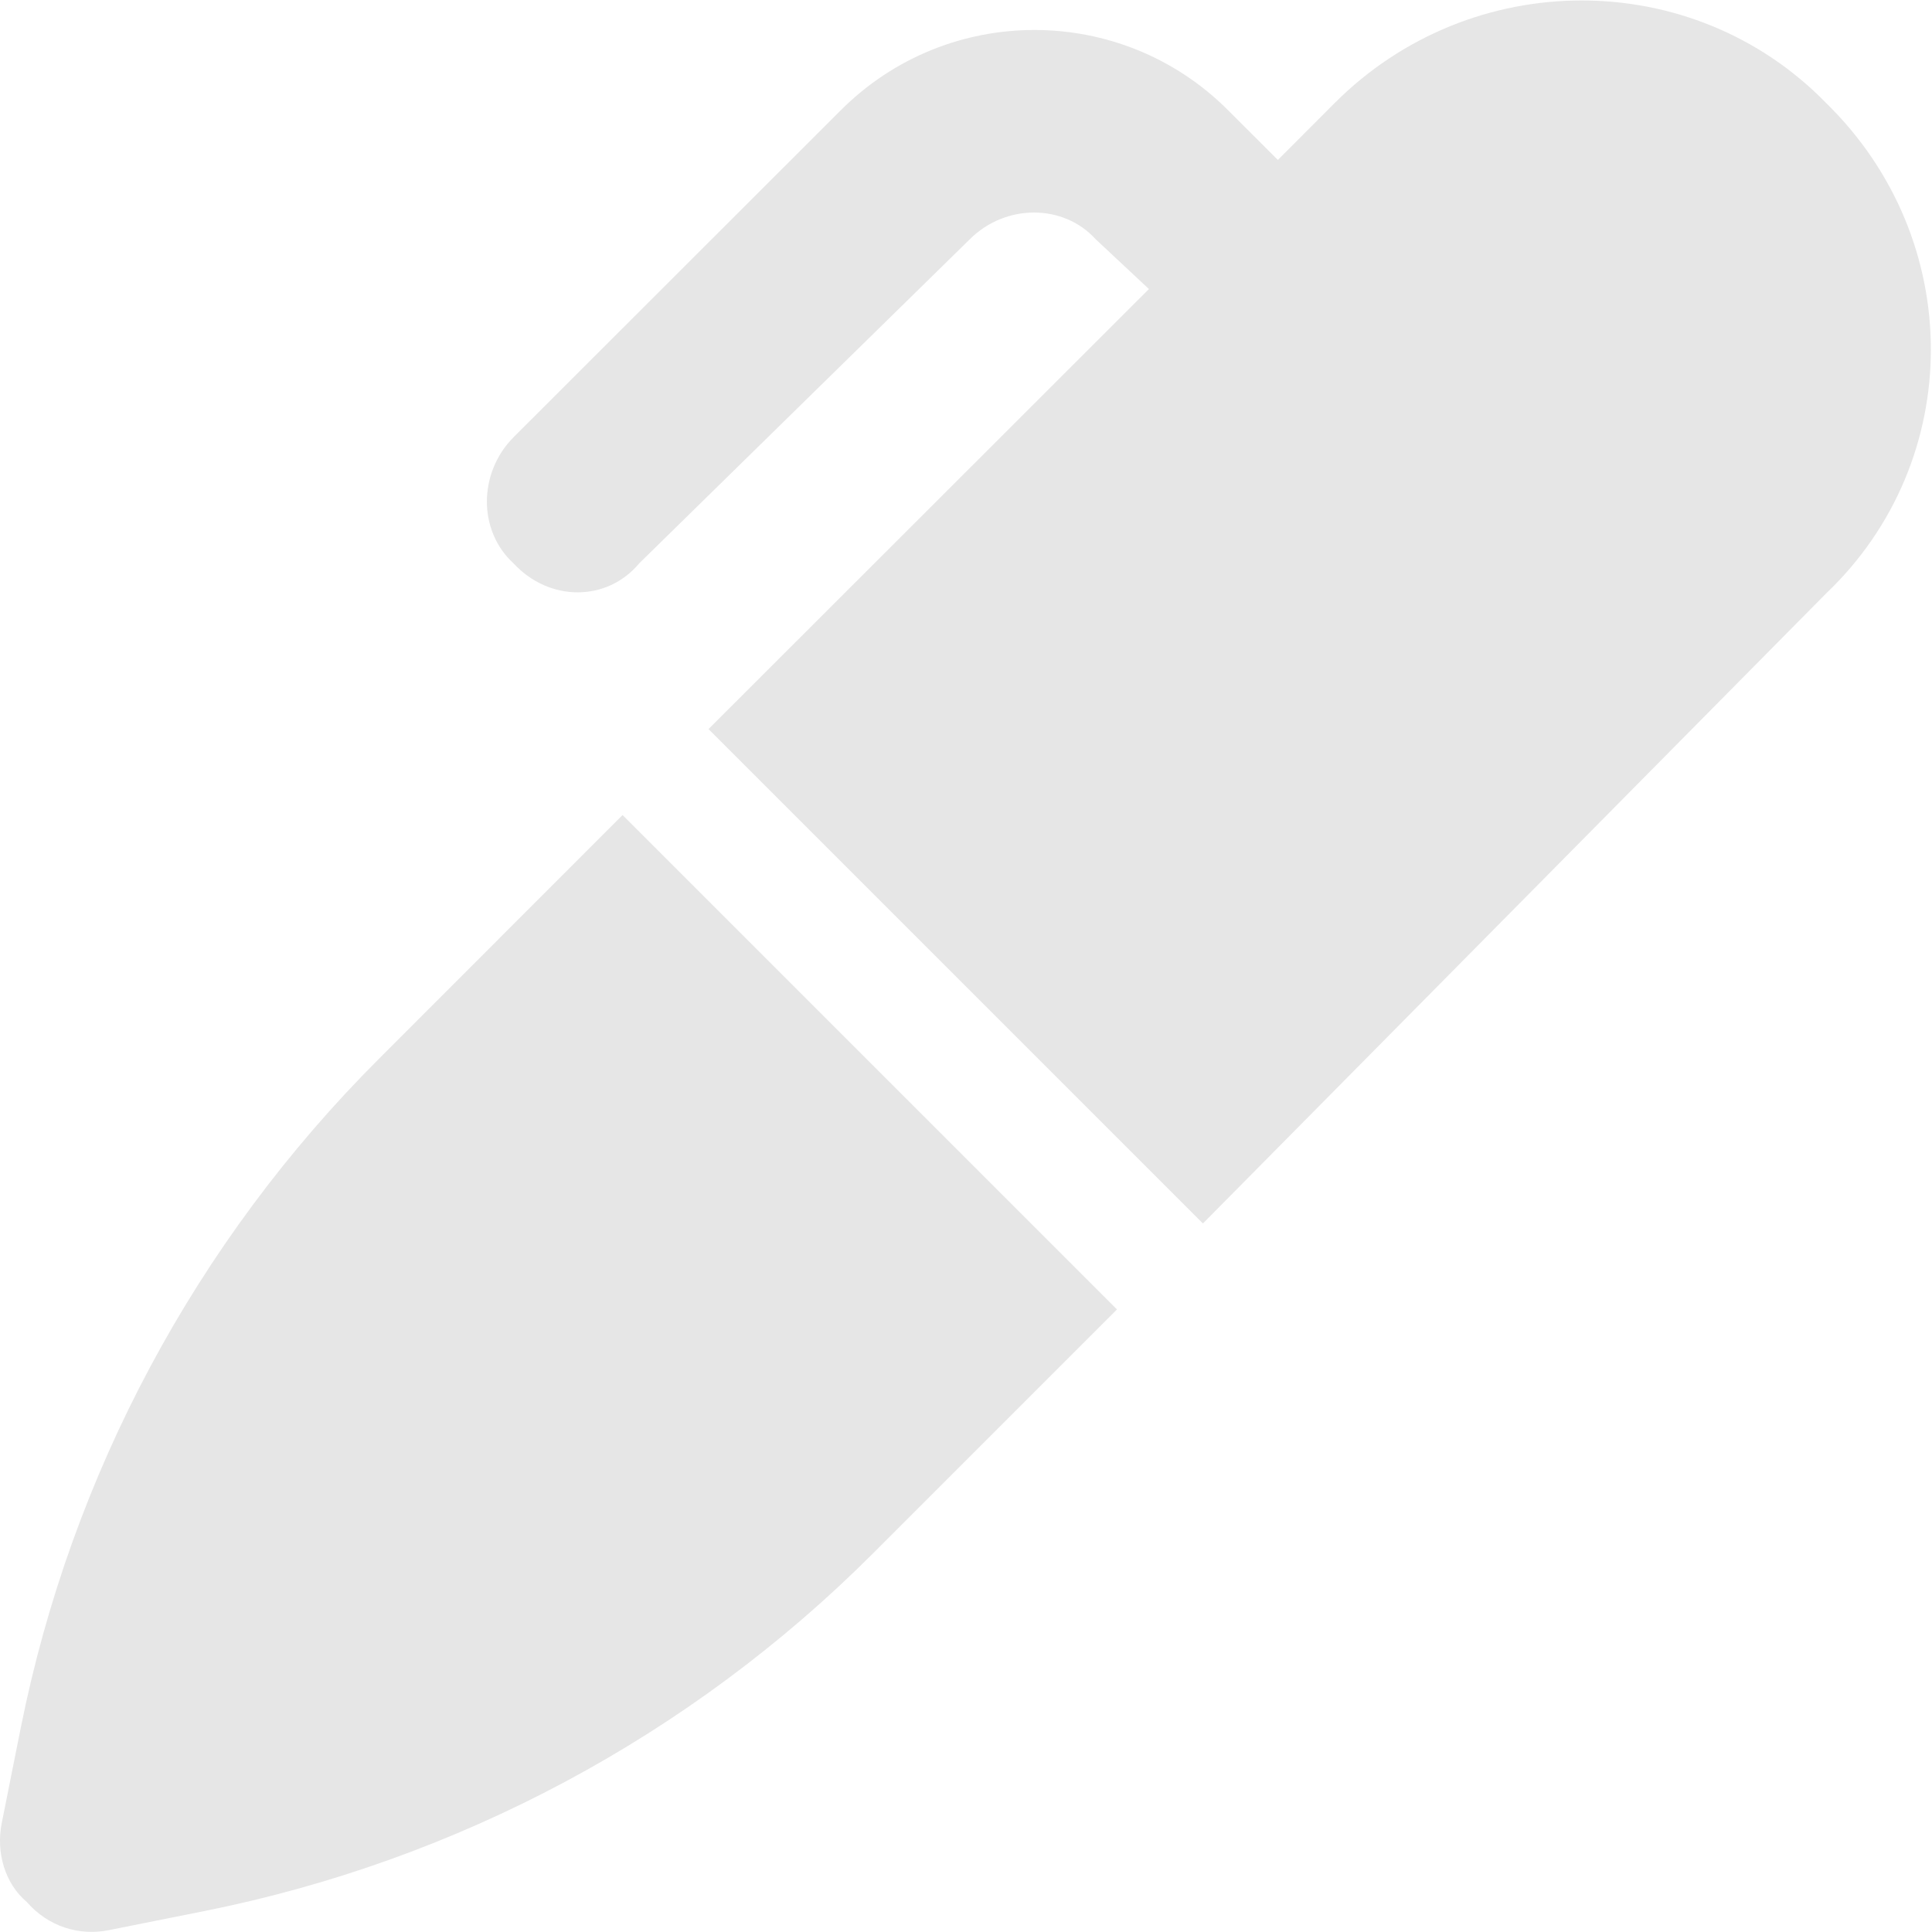
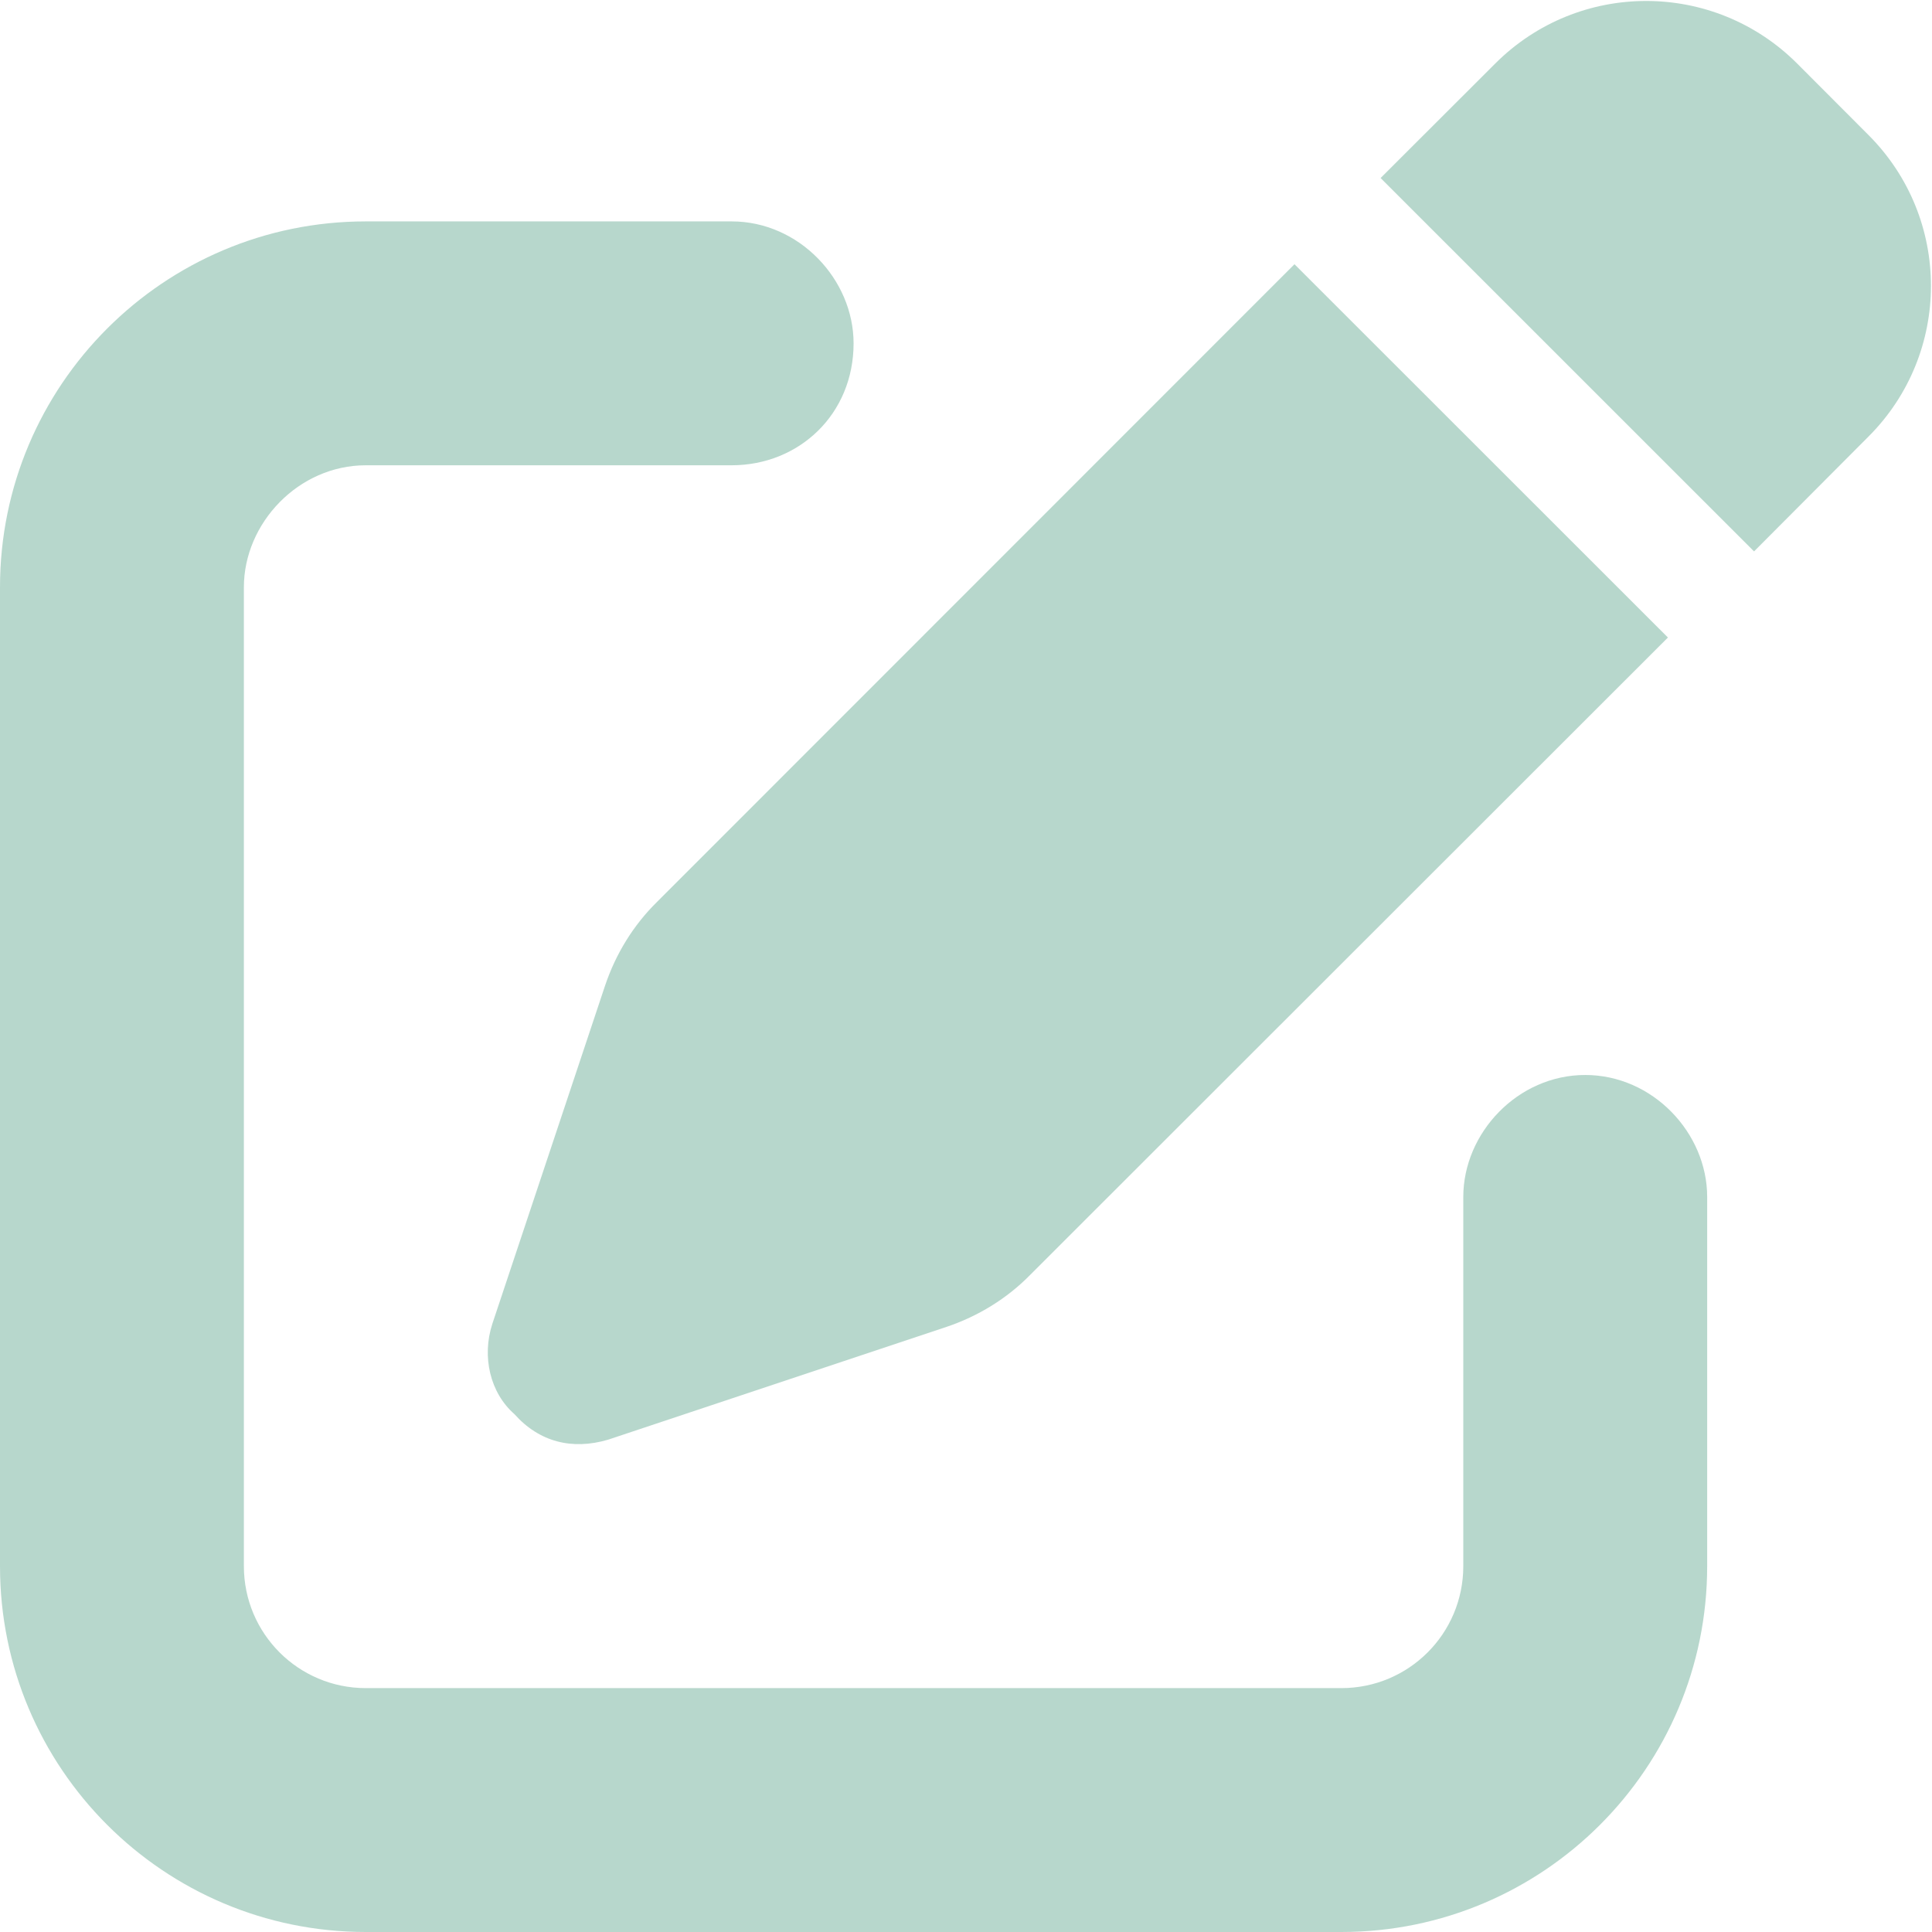
- <svg xmlns="http://www.w3.org/2000/svg" width="508" height="508" viewBox="0 0 508 508" fill="">
-   <path d="M480.1 156.1L316.3 321.7L186.3 191.7L302.1 76L288.1 62.91C279.6 53.54 264.4 53.54 255 62.91L168.1 148.1C159.6 158.3 144.4 158.3 135 148.1C125.7 139.6 125.7 124.4 135 115L221.1 28.97C249.2 0.853 294.8 0.853 322.9 28.97L336 42.06L351 27.03C386.9 -8.849 445.1 -8.849 480.1 27.03C516.9 62.91 516.9 121.1 480.1 156.1ZM229.5 408.5C181.5 456.5 120.3 489.2 53.7 502.5L28.71 507.5C20.84 509.1 12.7 506.6 7.03 500.1C1.356 495.3 -1.107 487.2 0.466 479.3L5.465 454.3C18.78 387.7 51.52 326.5 99.54 278.5L163.7 214.3L293.7 344.3L229.5 408.5Z" fill="cc9a9a" fill-opacity="0.1" />
+ <svg xmlns="http://www.w3.org/2000/svg" width="507" height="507" viewBox="0 0 507 507" fill="none">
+   <path d="M490.3 35.4C512.2 57.27 512.2 92.73 490.3 114.6L460.3 144.7L362.3 46.72L392.4 16.66C414.3 -5.213 449.7 -5.213 471.6 16.66L490.3 35.4ZM172.4 236.7L339.7 69.34L437.7 167.3L270.3 334.6C264.2 340.8 256.7 345.4 248.4 348.2L159.6 377.8C150.1 380.6 141.5 378.4 135 371.1C128.6 365.5 126.4 356 129.2 347.4L158.8 258.6C161.6 250.3 166.2 242.8 172.4 236.7ZM192 58.1C209.7 58.1 224 73.33 224 90.1C224 108.7 209.7 122.1 192 122.1H96C78.33 122.1 64 137.3 64 154.1V411C64 428.7 78.33 443 96 443H352C369.7 443 384 428.7 384 411V314.1C384 297.3 398.3 282.1 416 282.1C433.7 282.1 448 297.3 448 314.1V411C448 464 405 507 352 507H96C42.98 507 0 464 0 411V154.1C0 101.1 42.98 58.1 96 58.1H192Z" fill="#70B09B" fill-opacity="0.5" />
</svg>
